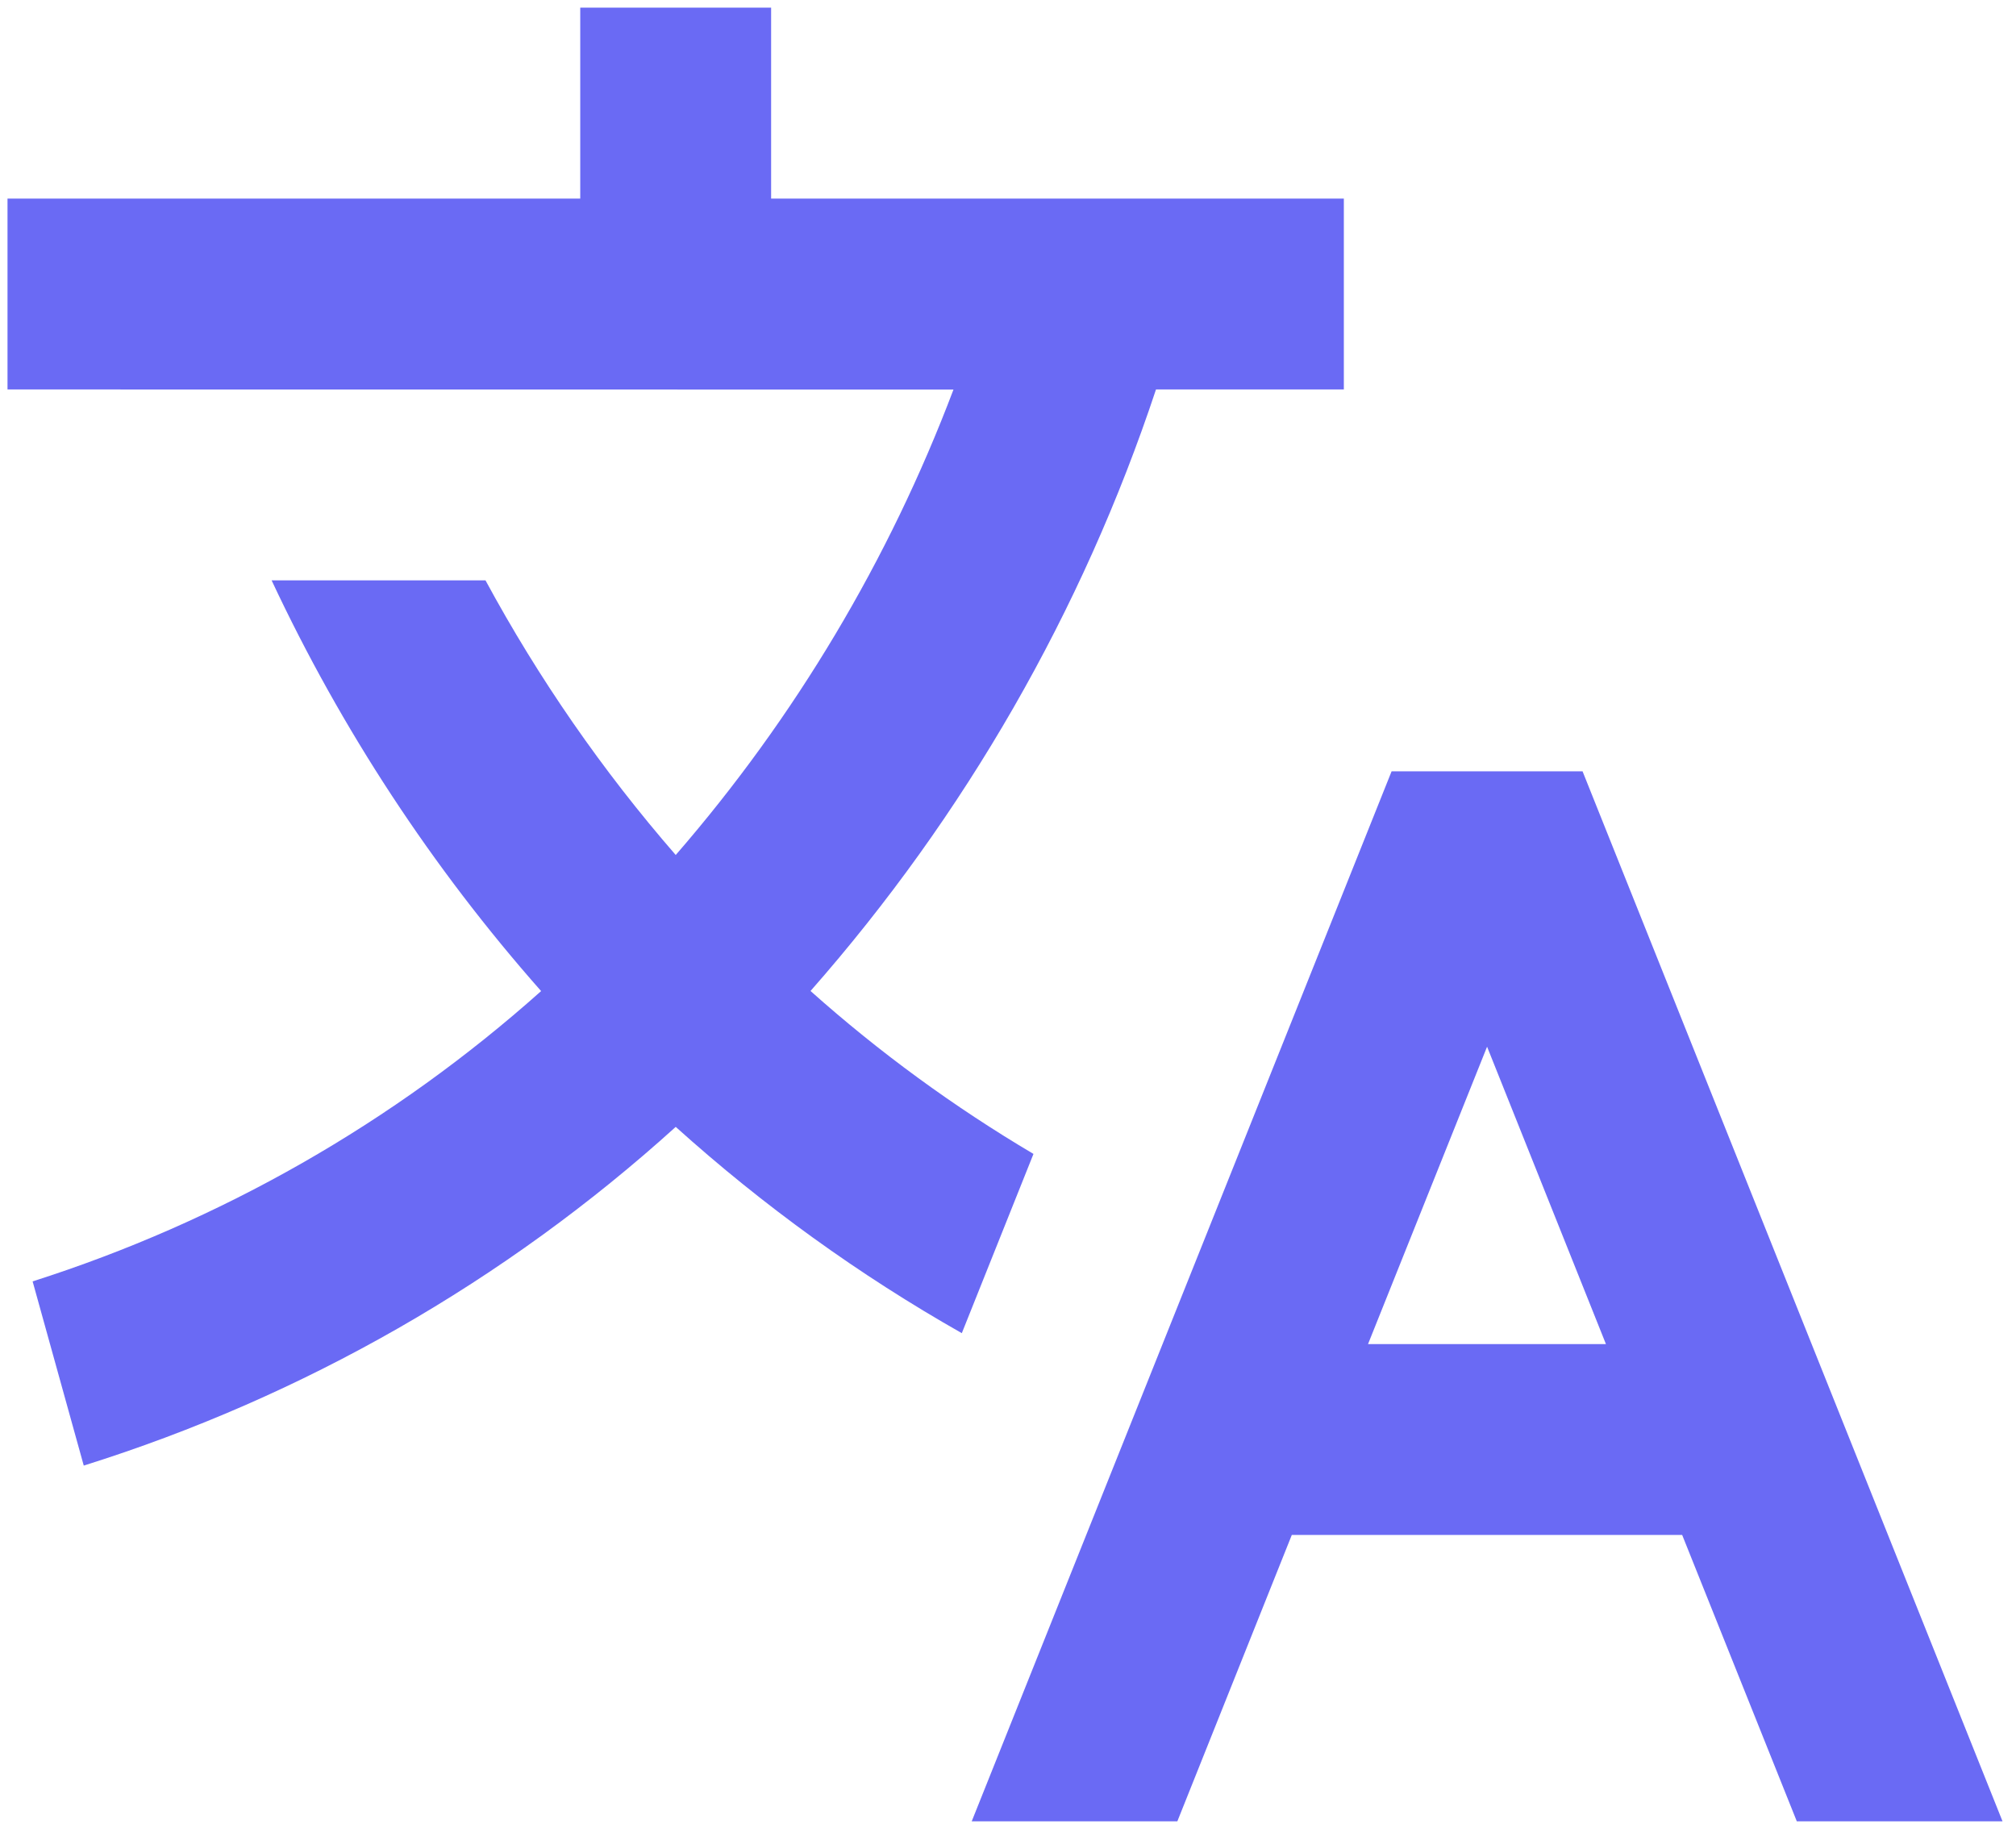
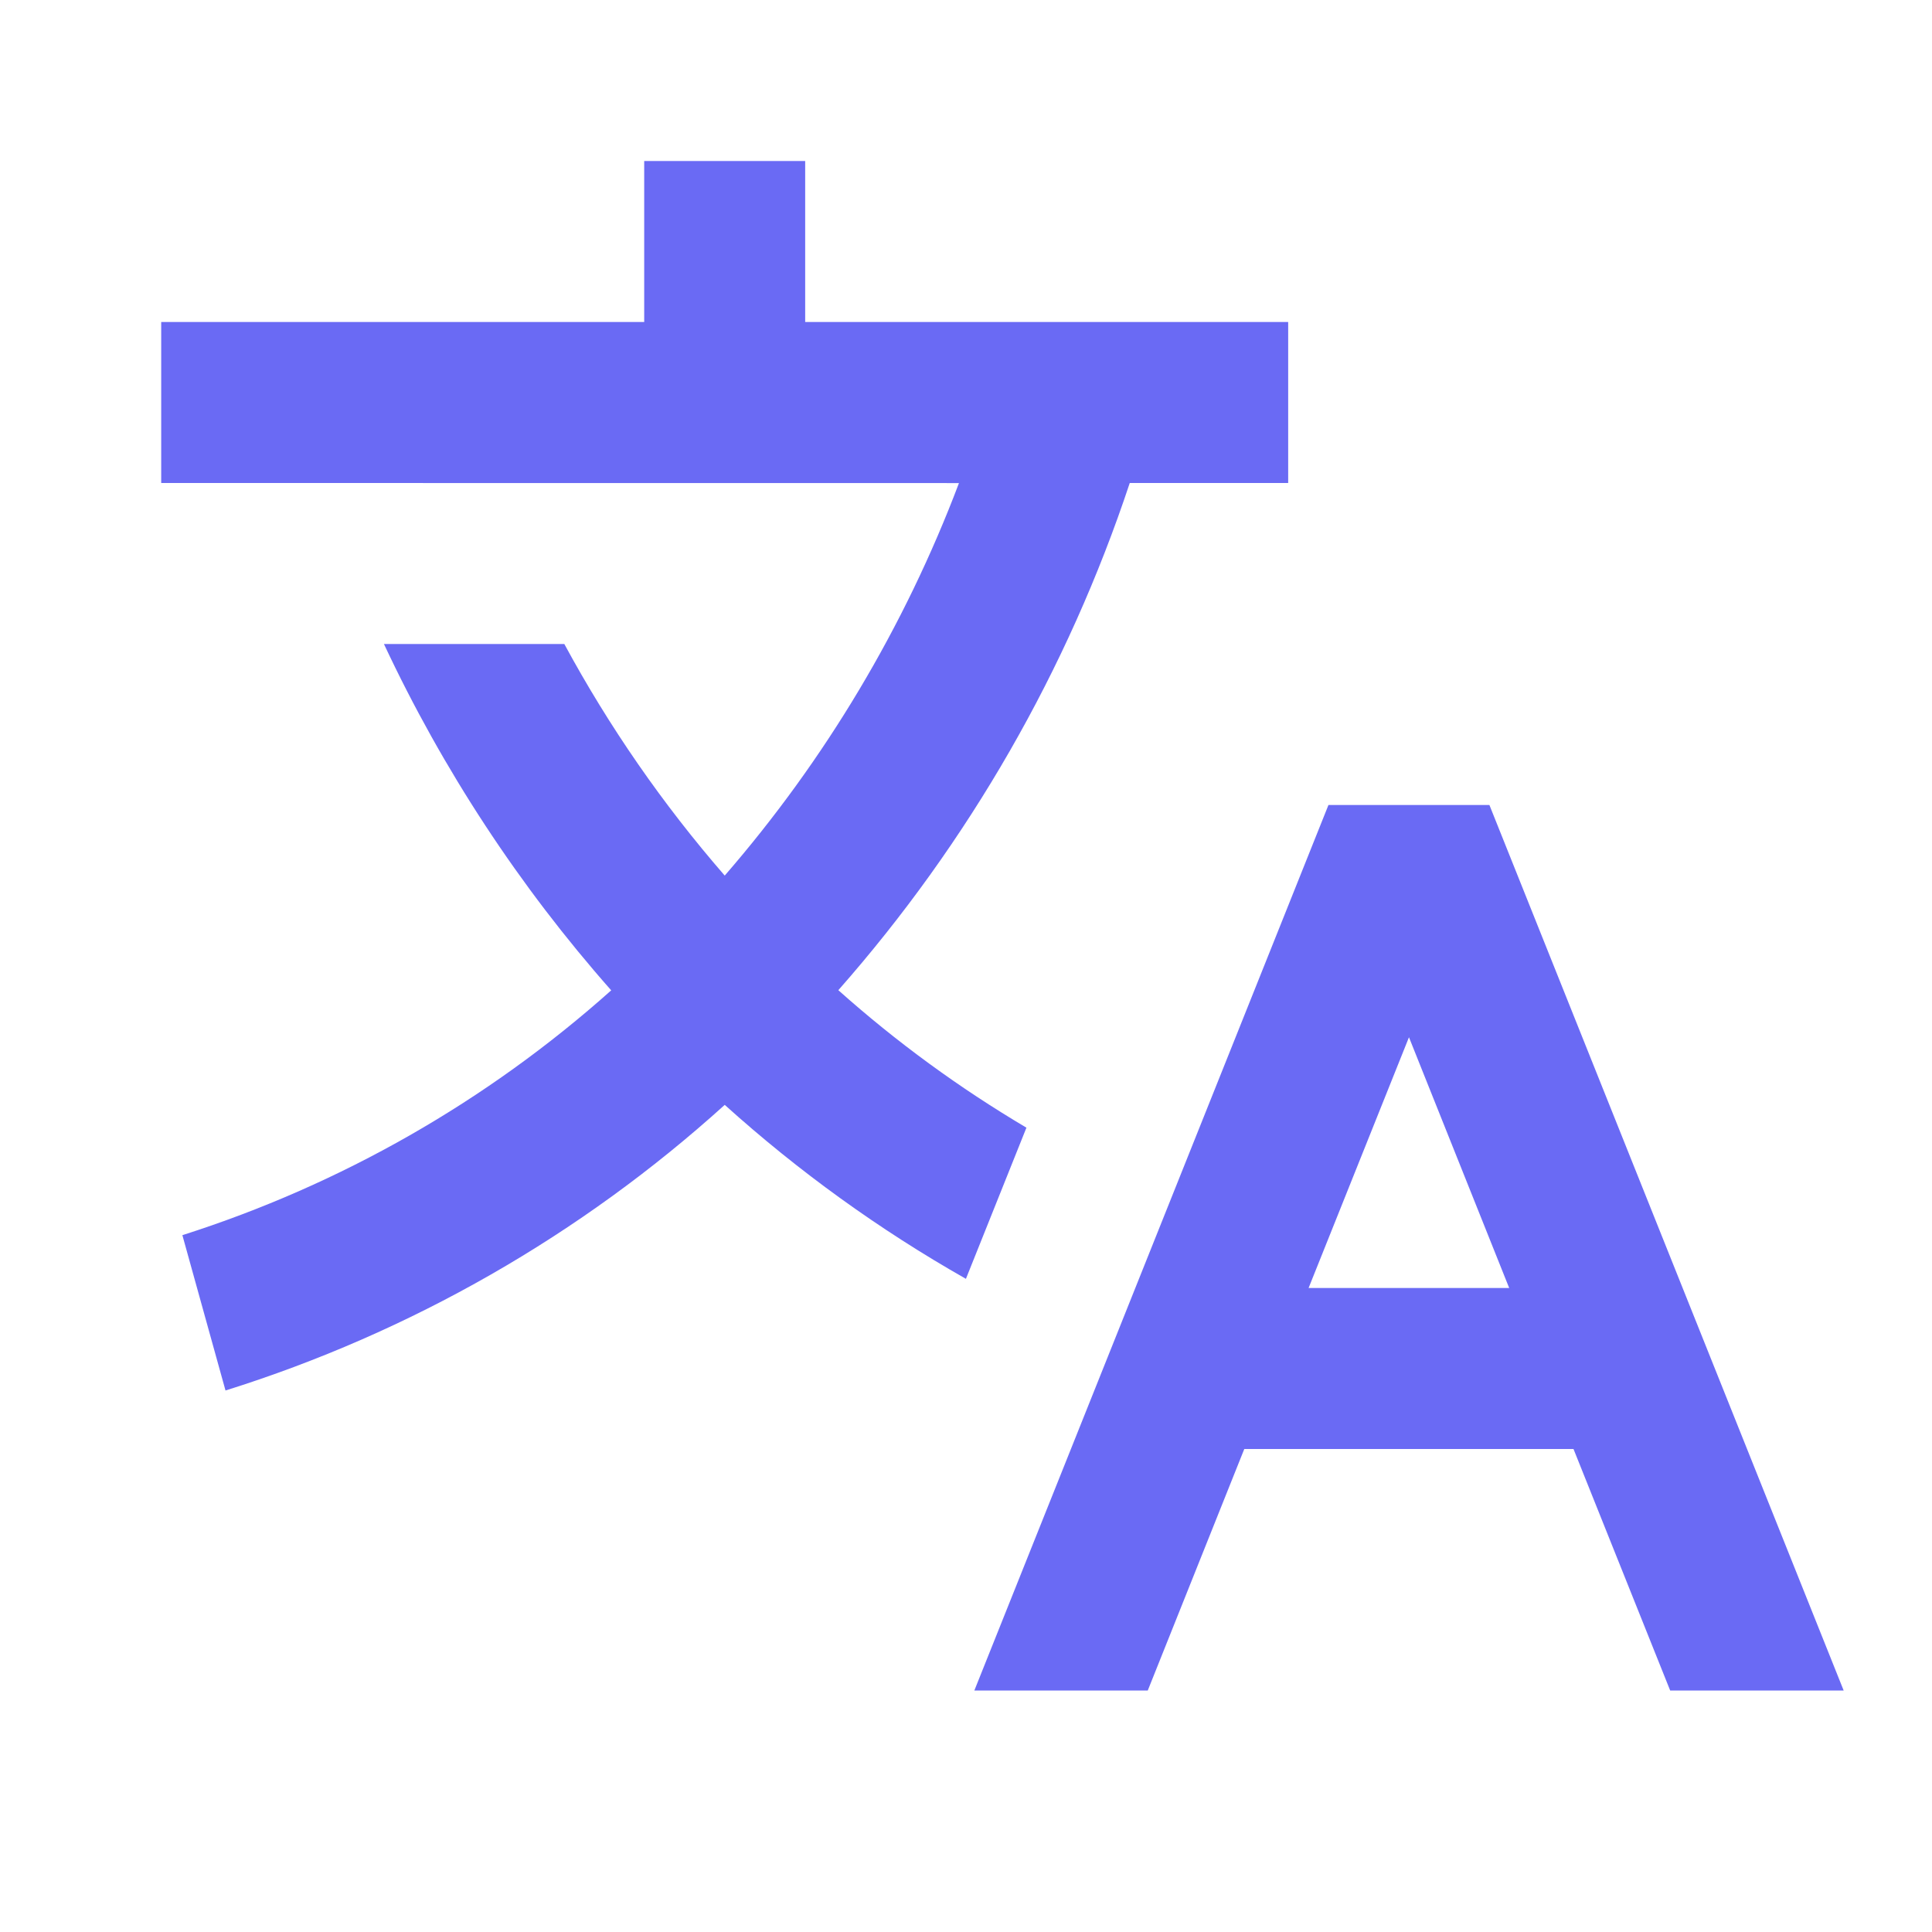
- <svg xmlns="http://www.w3.org/2000/svg" width="22" height="20" viewBox="0 0 22 20" fill="none">
-   <path fill-rule="evenodd" clip-rule="evenodd" d="M17.27 8.417L21.853 19.875H19.608L18.357 16.75H14.097L12.848 19.875H10.604L15.186 8.417H17.27ZM8.415 0.083V2.167H14.665V4.25H12.615C11.812 6.669 10.529 8.901 8.845 10.814C9.596 11.484 10.411 12.079 11.278 12.592L10.496 14.548C9.376 13.913 8.33 13.158 7.374 12.297C5.513 13.981 3.309 15.242 0.914 15.993L0.356 13.983C2.408 13.329 4.299 12.249 5.905 10.815C4.716 9.469 3.726 7.96 2.964 6.333H5.298C5.878 7.405 6.574 8.41 7.374 9.33C8.676 7.829 9.702 6.11 10.405 4.251L0.082 4.25V2.167H6.332V0.083H8.415ZM16.228 11.422L14.929 14.667H17.525L16.228 11.422Z" fill="#6A6AF4" />
+ <svg xmlns="http://www.w3.org/2000/svg" width="25" height="25" viewBox="0 0 25 25" fill="none">
+   <path fill-rule="evenodd" clip-rule="evenodd" d="M19.273 10.417L23.857 21.875H21.612L20.361 18.75H16.101L14.852 21.875H12.608L17.19 10.417H19.273ZM10.419 2.083V4.167H16.669V6.25H14.619C13.816 8.669 12.533 10.901 10.848 12.813C11.6 13.484 12.415 14.079 13.282 14.592L12.499 16.548C11.38 15.913 10.333 15.158 9.378 14.297C7.517 15.981 5.313 17.242 2.918 17.993L2.36 15.983C4.412 15.329 6.303 14.249 7.909 12.815C6.72 11.469 5.73 9.96 4.968 8.333H7.302C7.882 9.405 8.578 10.41 9.378 11.33C10.68 9.829 11.706 8.11 12.409 6.251L2.086 6.25V4.167H8.336V2.083H10.419ZM18.232 13.422L16.933 16.667H19.529L18.232 13.422Z" fill="#6A6AF4" />
</svg>
